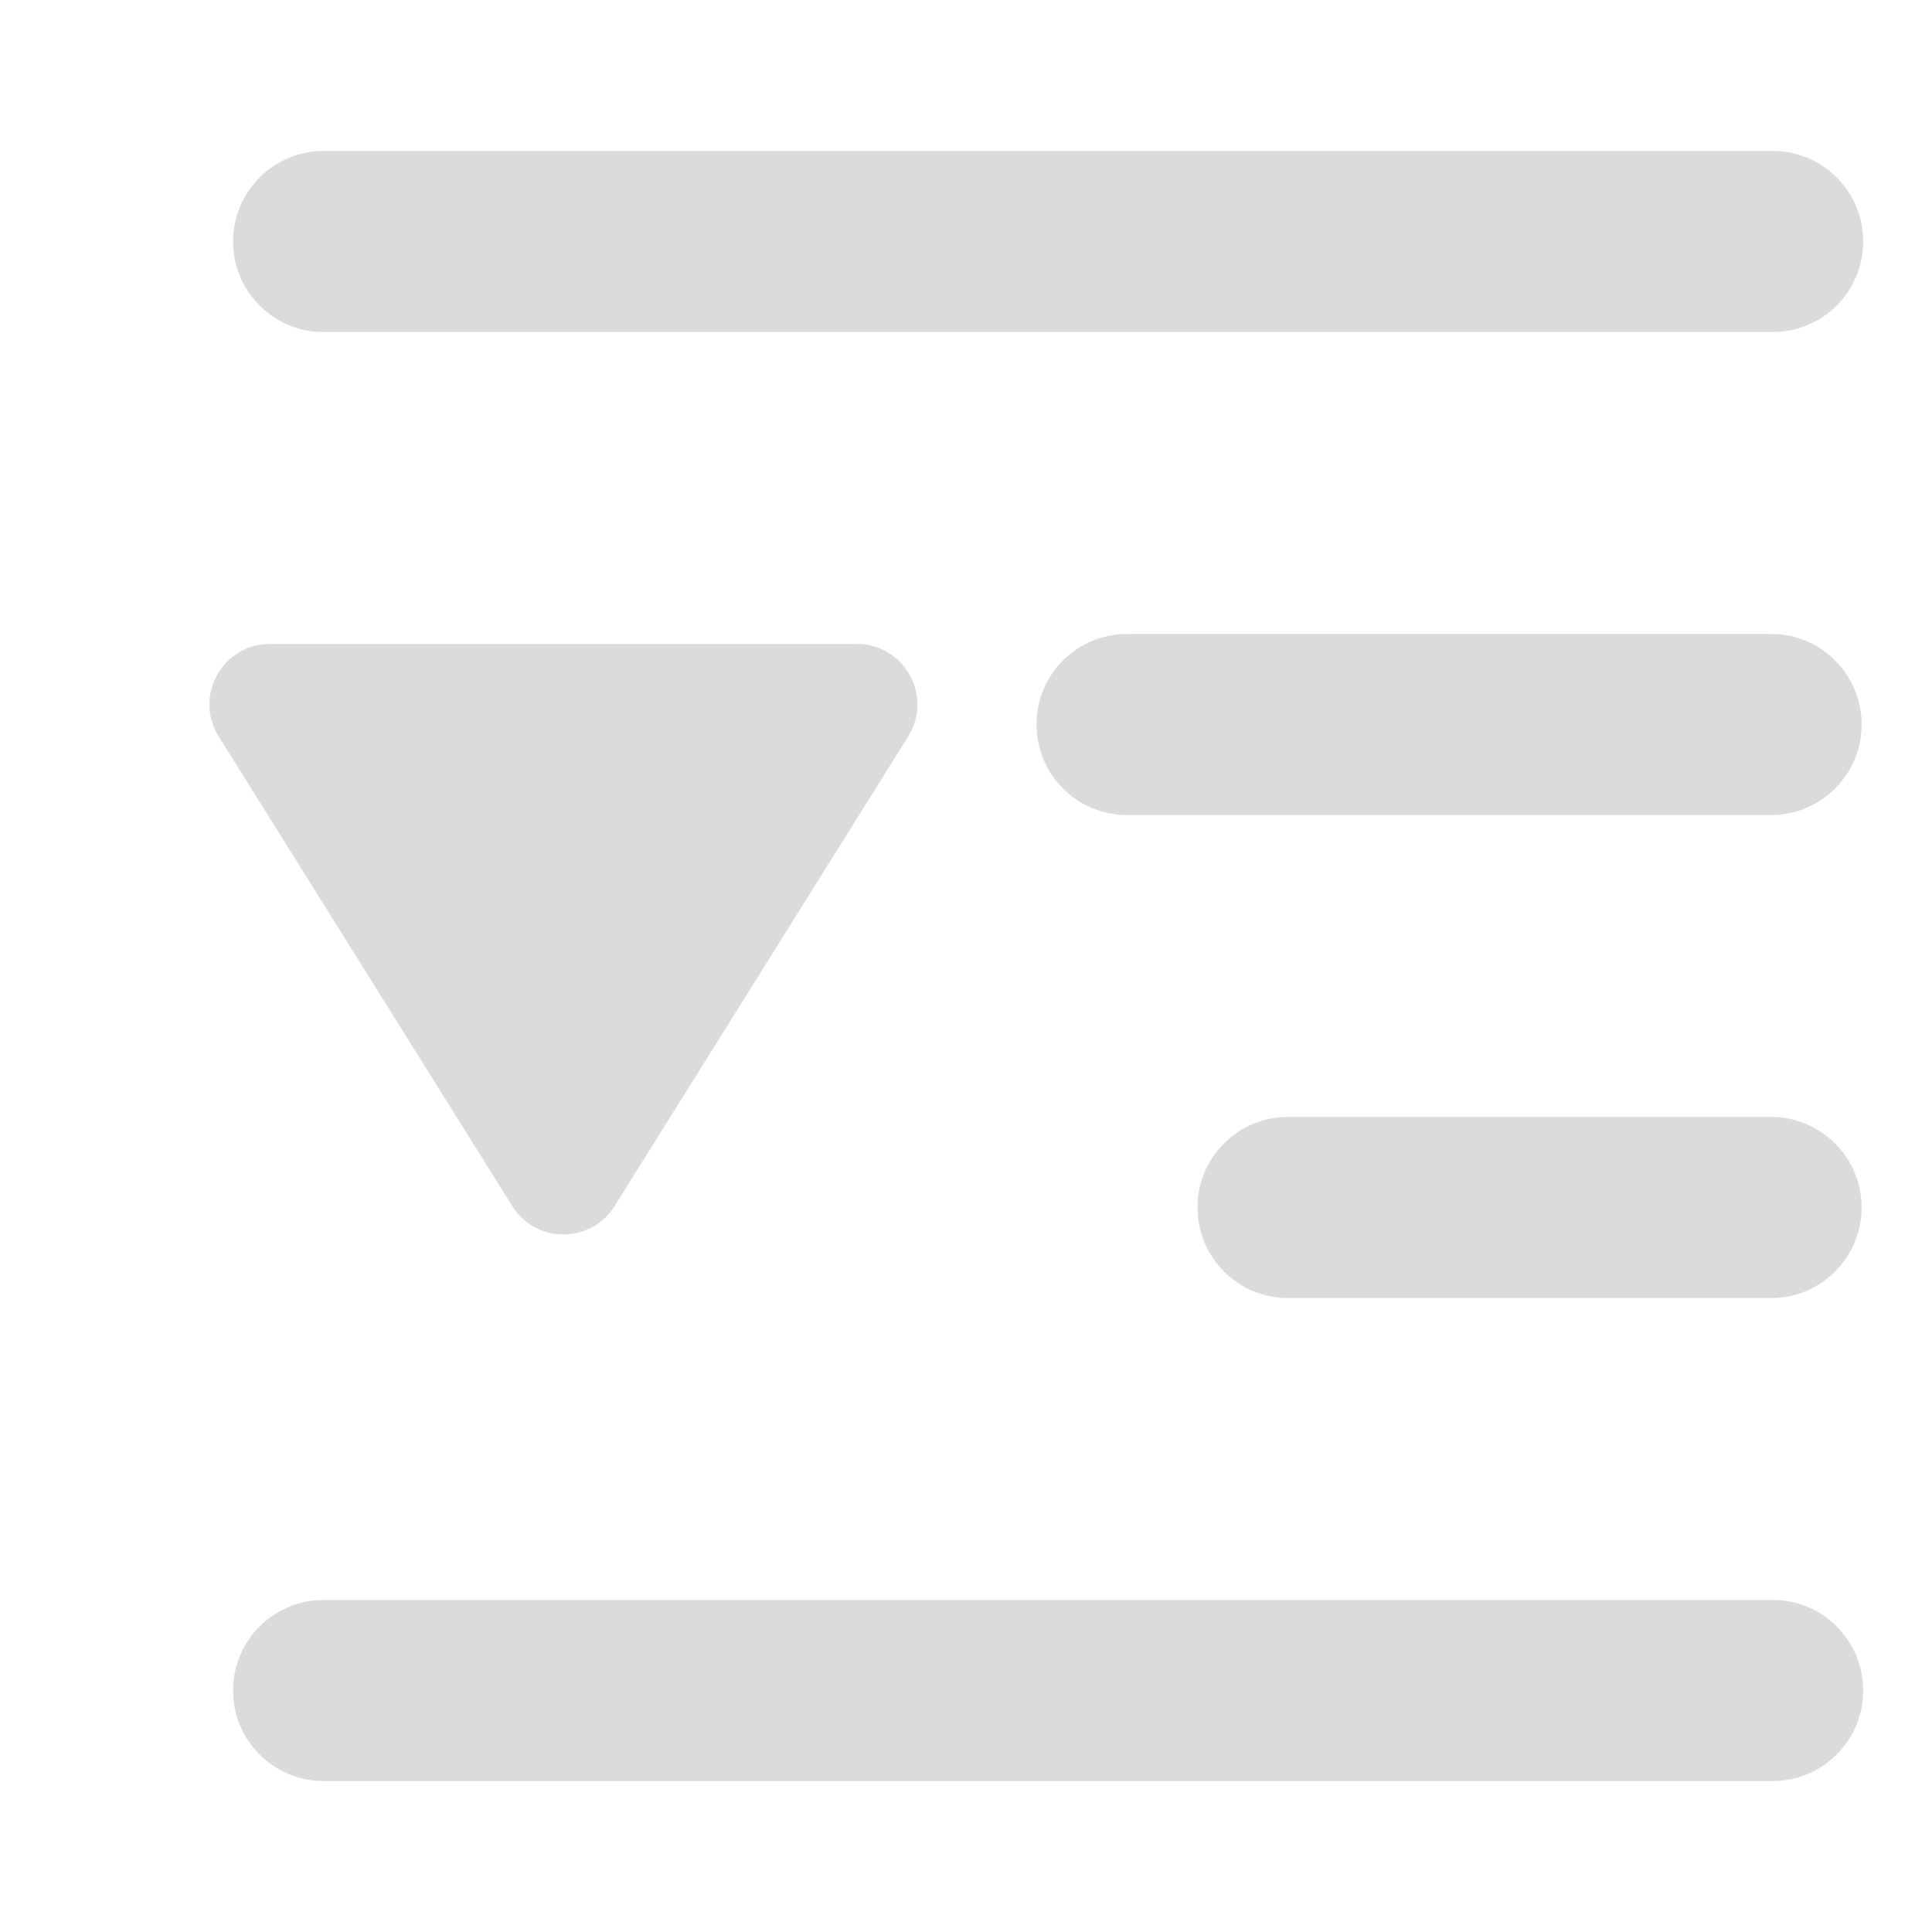
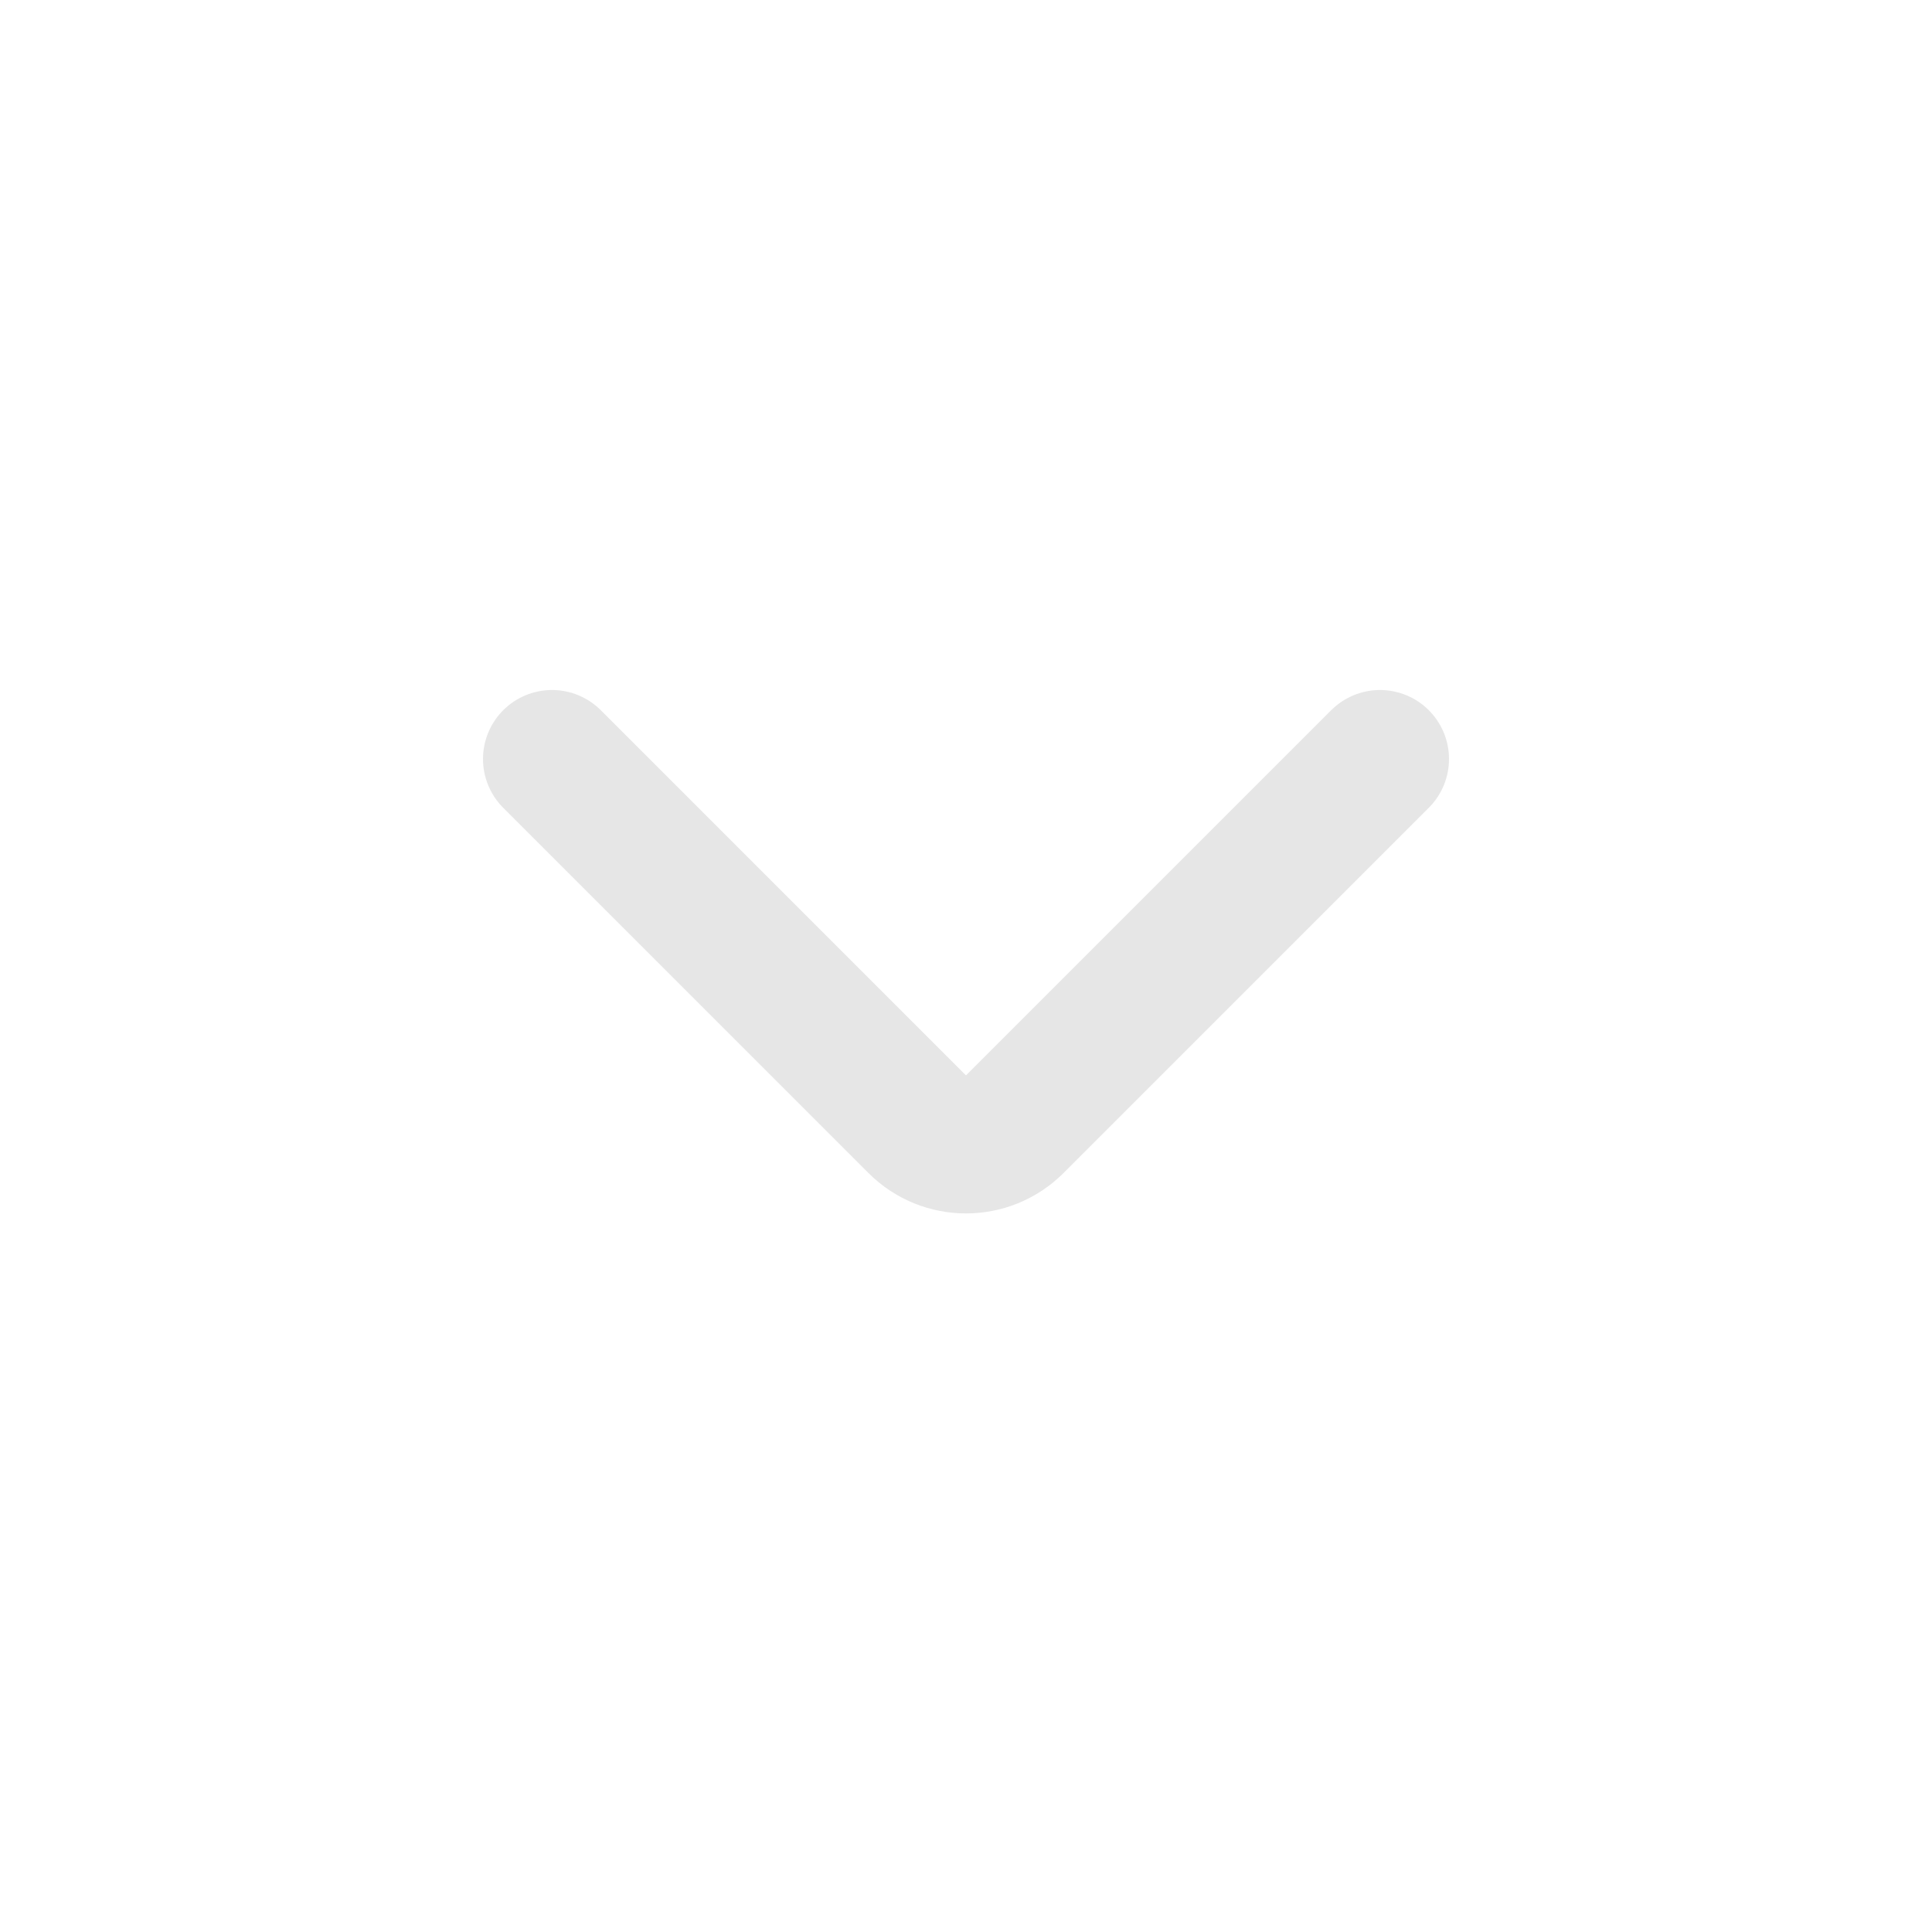
- <svg xmlns="http://www.w3.org/2000/svg" width="16" height="16" viewBox="0 0 16 16" fill="none">
-   <path d="M14.68 13.25C15.095 13.25 15.43 13.586 15.43 14C15.43 14.414 15.095 14.75 14.68 14.75H2.68C2.266 14.75 1.93 14.414 1.93 14C1.93 13.586 2.266 13.25 2.68 13.25H14.68ZM14.667 9.25C15.081 9.25 15.417 9.586 15.417 10C15.417 10.414 15.081 10.75 14.667 10.75H10.667C10.252 10.75 9.917 10.414 9.917 10C9.917 9.586 10.252 9.25 10.667 9.25H14.667ZM7.097 5.333C7.49 5.333 7.729 5.766 7.521 6.099L5.09 9.988C4.894 10.301 4.438 10.302 4.242 9.988L1.811 6.099C1.603 5.766 1.842 5.333 2.235 5.333H7.097ZM14.667 5.25C15.081 5.25 15.417 5.586 15.417 6C15.417 6.414 15.081 6.75 14.667 6.75H9.334C8.919 6.75 8.584 6.414 8.584 6C8.584 5.586 8.919 5.25 9.334 5.25H14.667ZM14.68 1.25C15.095 1.25 15.43 1.586 15.43 2C15.43 2.414 15.095 2.75 14.68 2.75H2.68C2.266 2.75 1.93 2.414 1.93 2C1.93 1.586 2.266 1.25 2.68 1.25H14.68Z" fill="#DBDBDD" />
+ <svg xmlns="http://www.w3.org/2000/svg" width="14" height="14" viewBox="0 0 14 14" fill="none">
+   <path opacity="0.8" d="M10 5.5L7.354 8.146C7.158 8.342 6.842 8.342 6.646 8.146L4 5.5" stroke="#E0E0E0" stroke-linecap="round" />
</svg>
